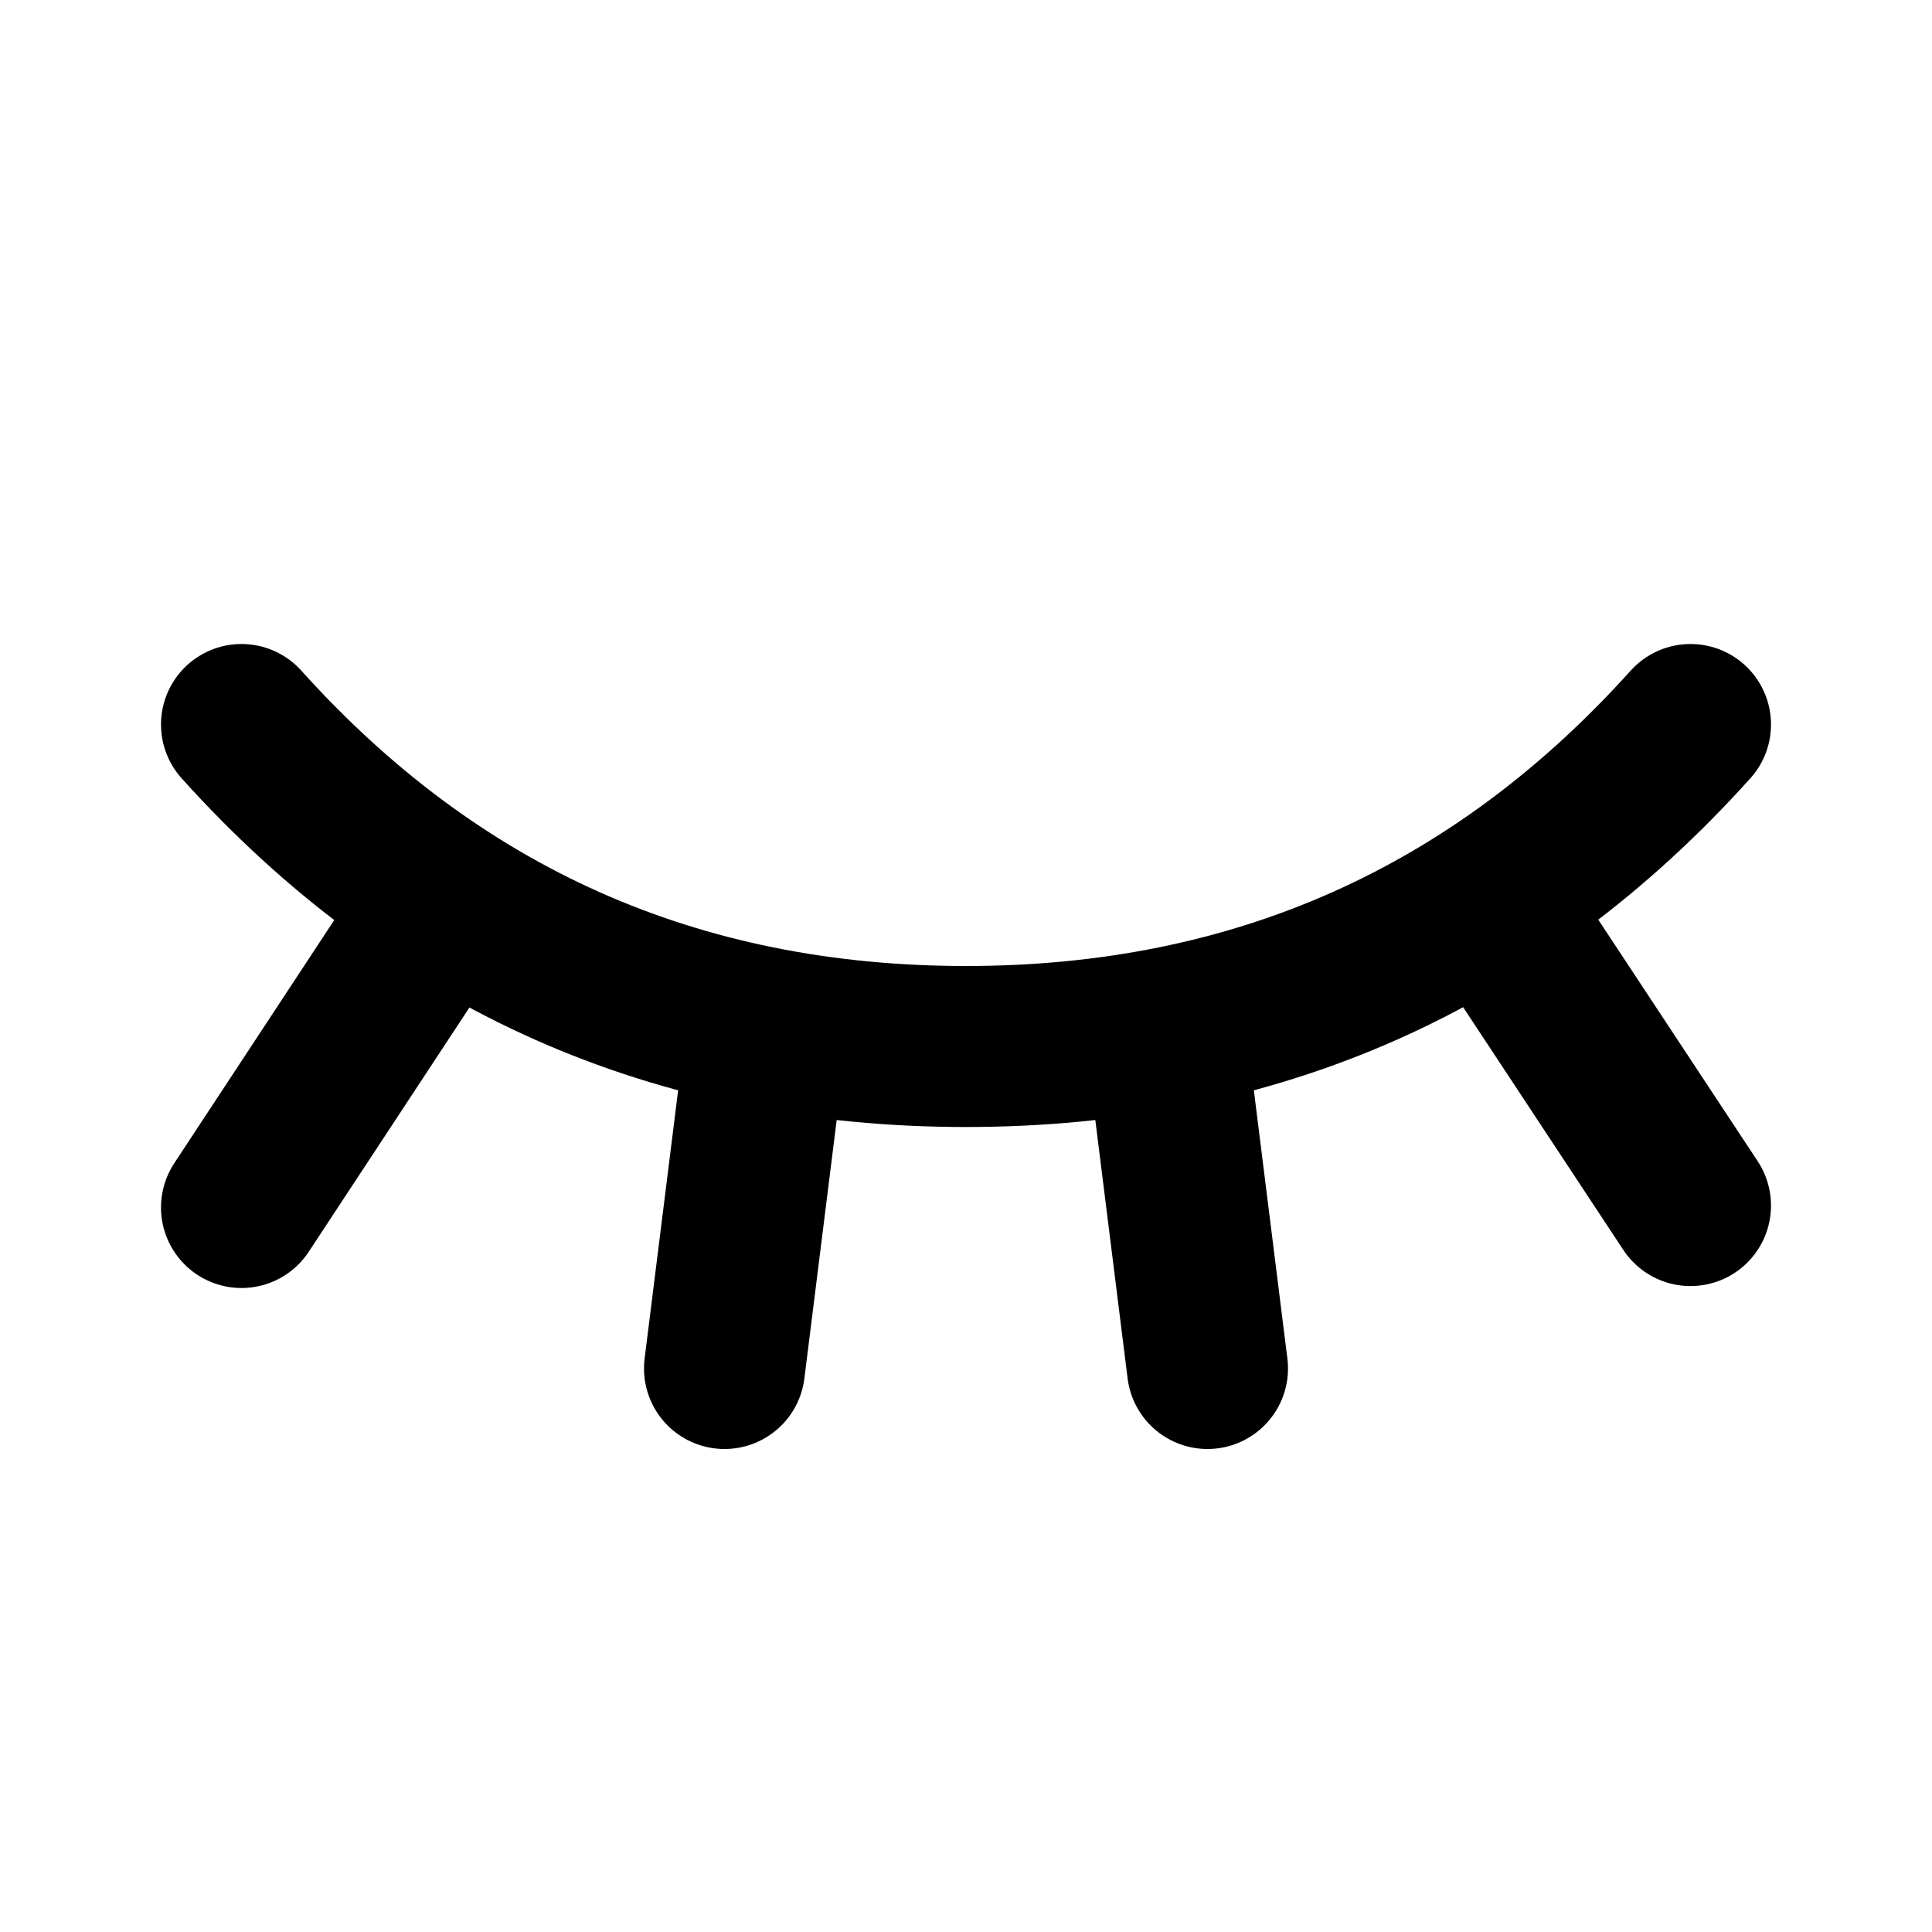
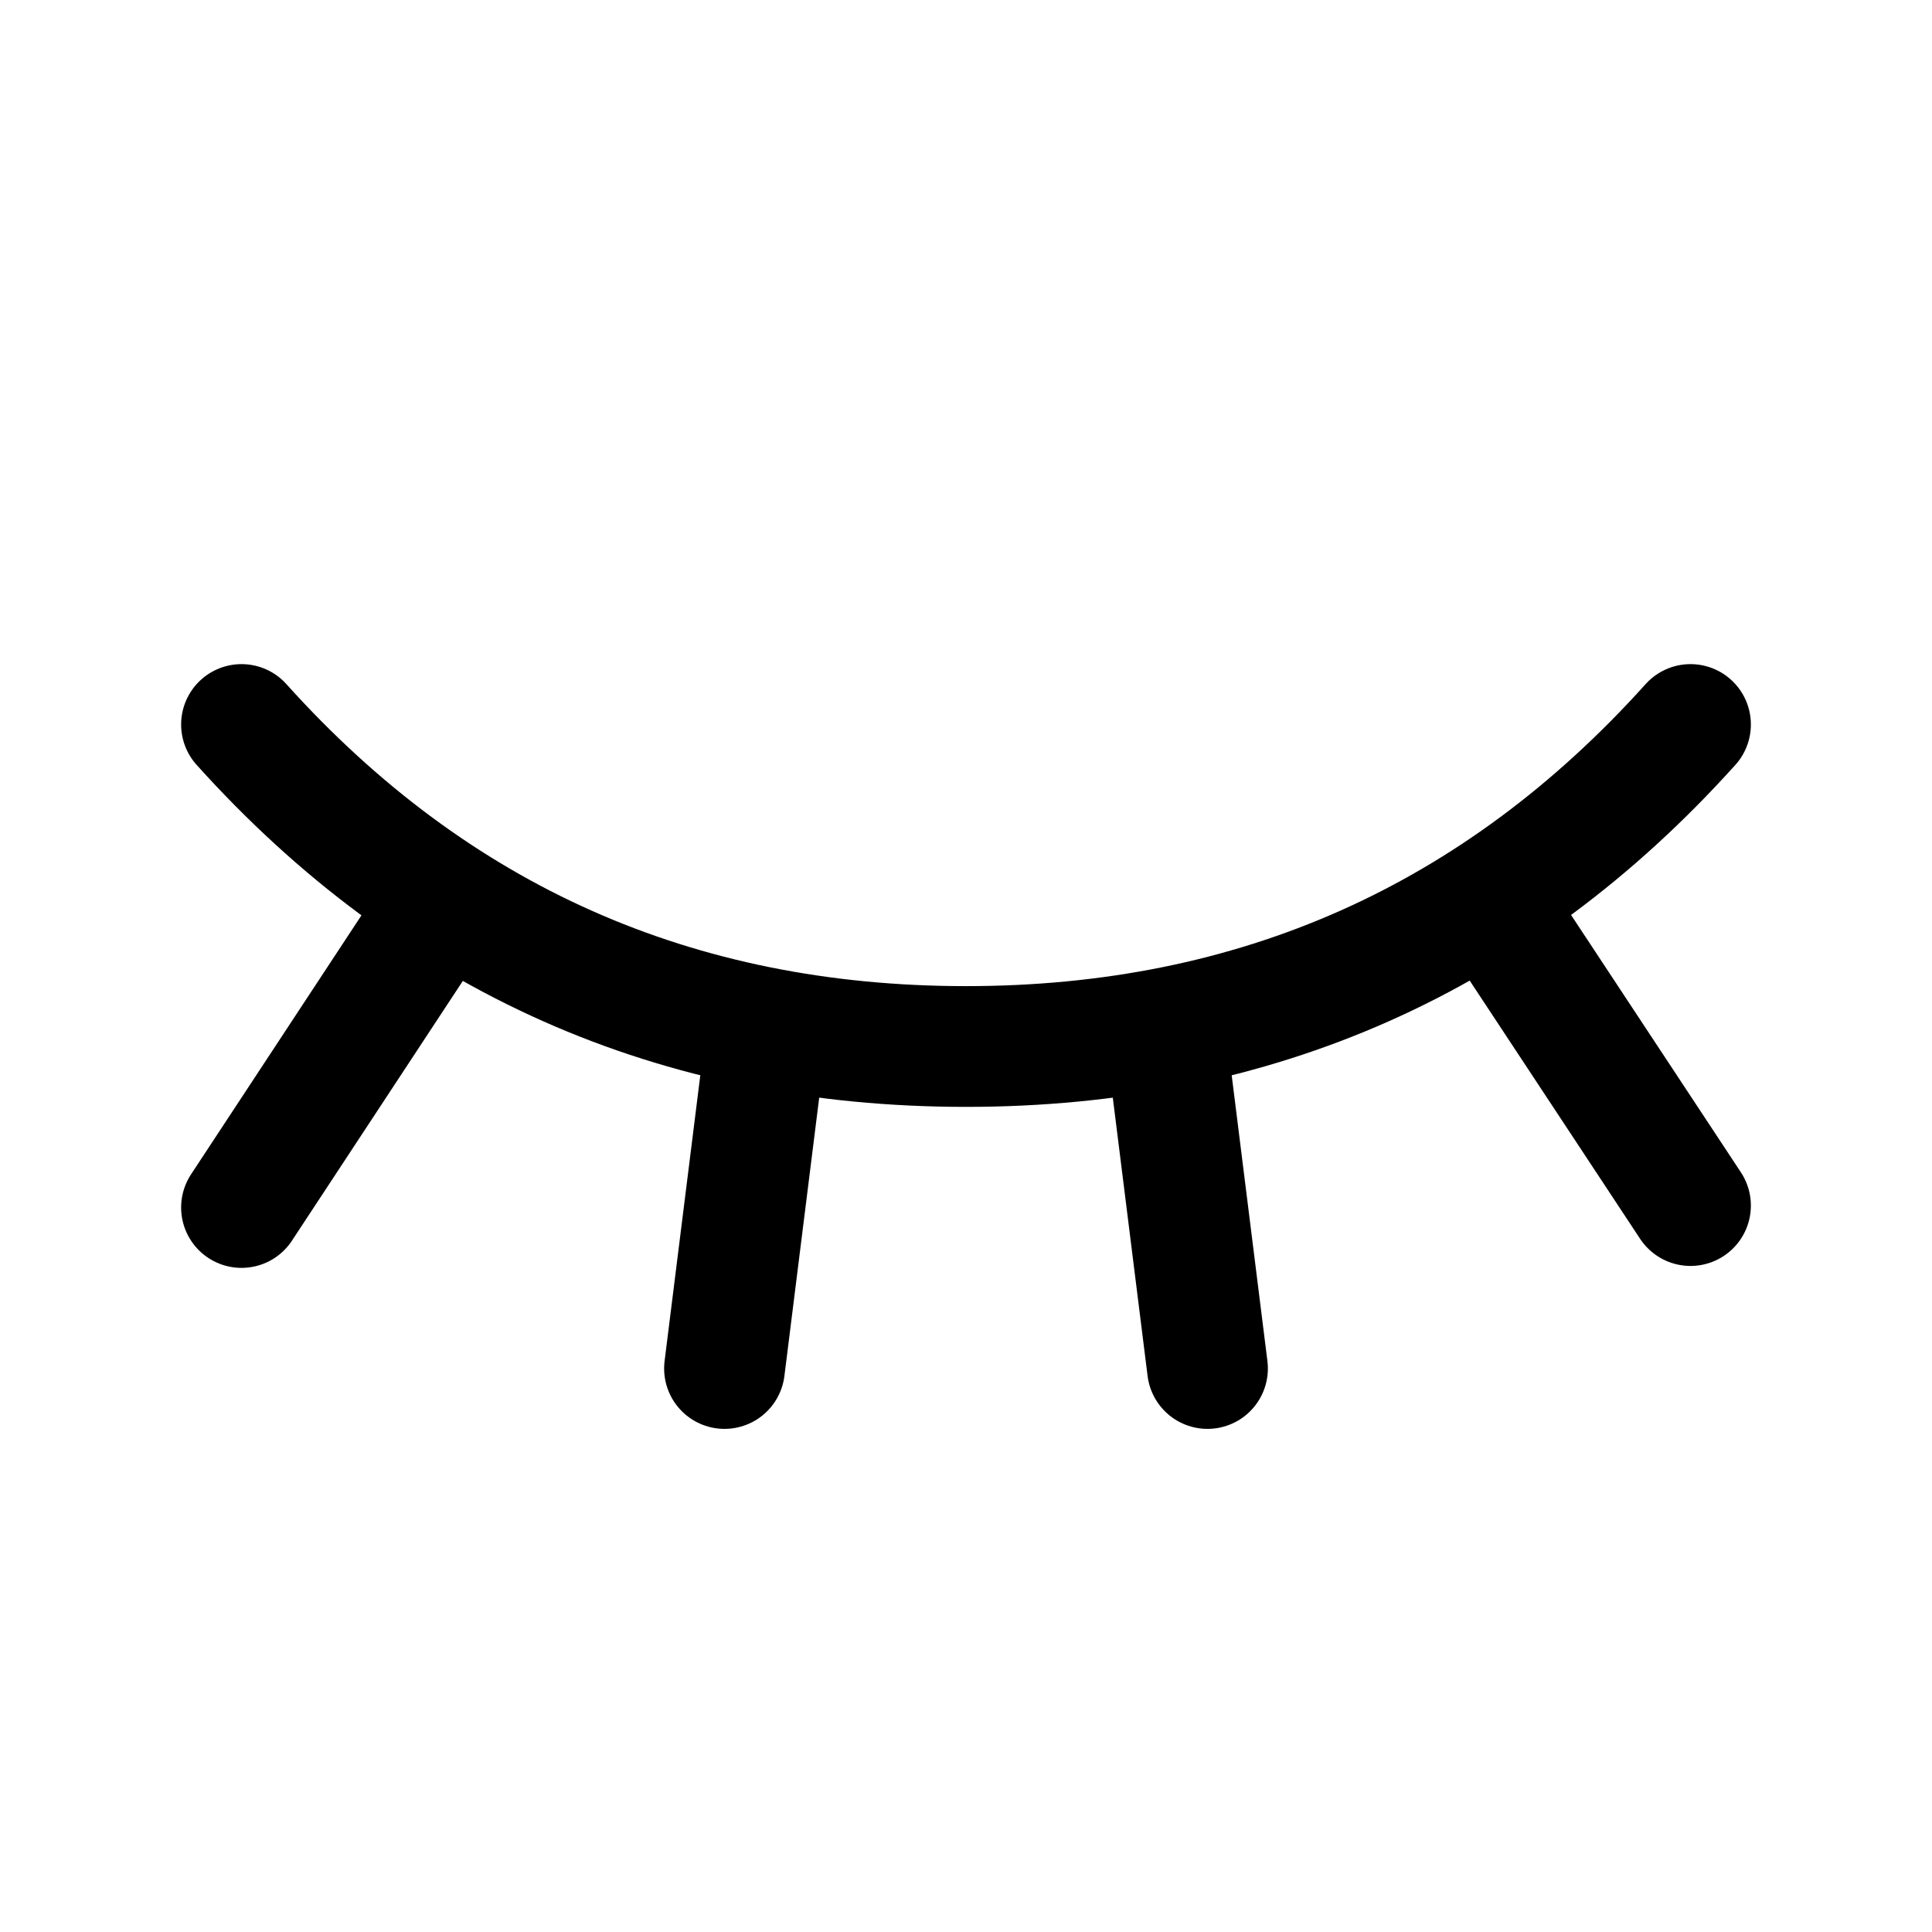
- <svg xmlns="http://www.w3.org/2000/svg" width="24" height="24" viewBox="0 0 24 24" fill="none" stroke="currentColor" stroke-width="2" stroke-linecap="round" stroke-linejoin="round" class="icon icon-tabler icons-tabler-outline icon-tabler-eye-closed">
+ <svg xmlns="http://www.w3.org/2000/svg" width="24" height="24" viewBox="0 0 24 24" fill="none" stroke="currentColor" stroke-width="1.5" stroke-linecap="round" stroke-linejoin="round" class="icon icon-tabler icons-tabler-outline icon-tabler-eye-closed">
  <path stroke="none" d="M0 0h24v24H0z" fill="none" />
  <path d="M21 9c-2.4 2.667 -5.4 4 -9 4c-3.6 0 -6.6 -1.333 -9 -4" />
  <path d="M3 15l2.5 -3.8" />
  <path d="M21 14.976l-2.492 -3.776" />
  <path d="M9 17l.5 -4" />
  <path d="M15 17l-.5 -4" />
</svg>
